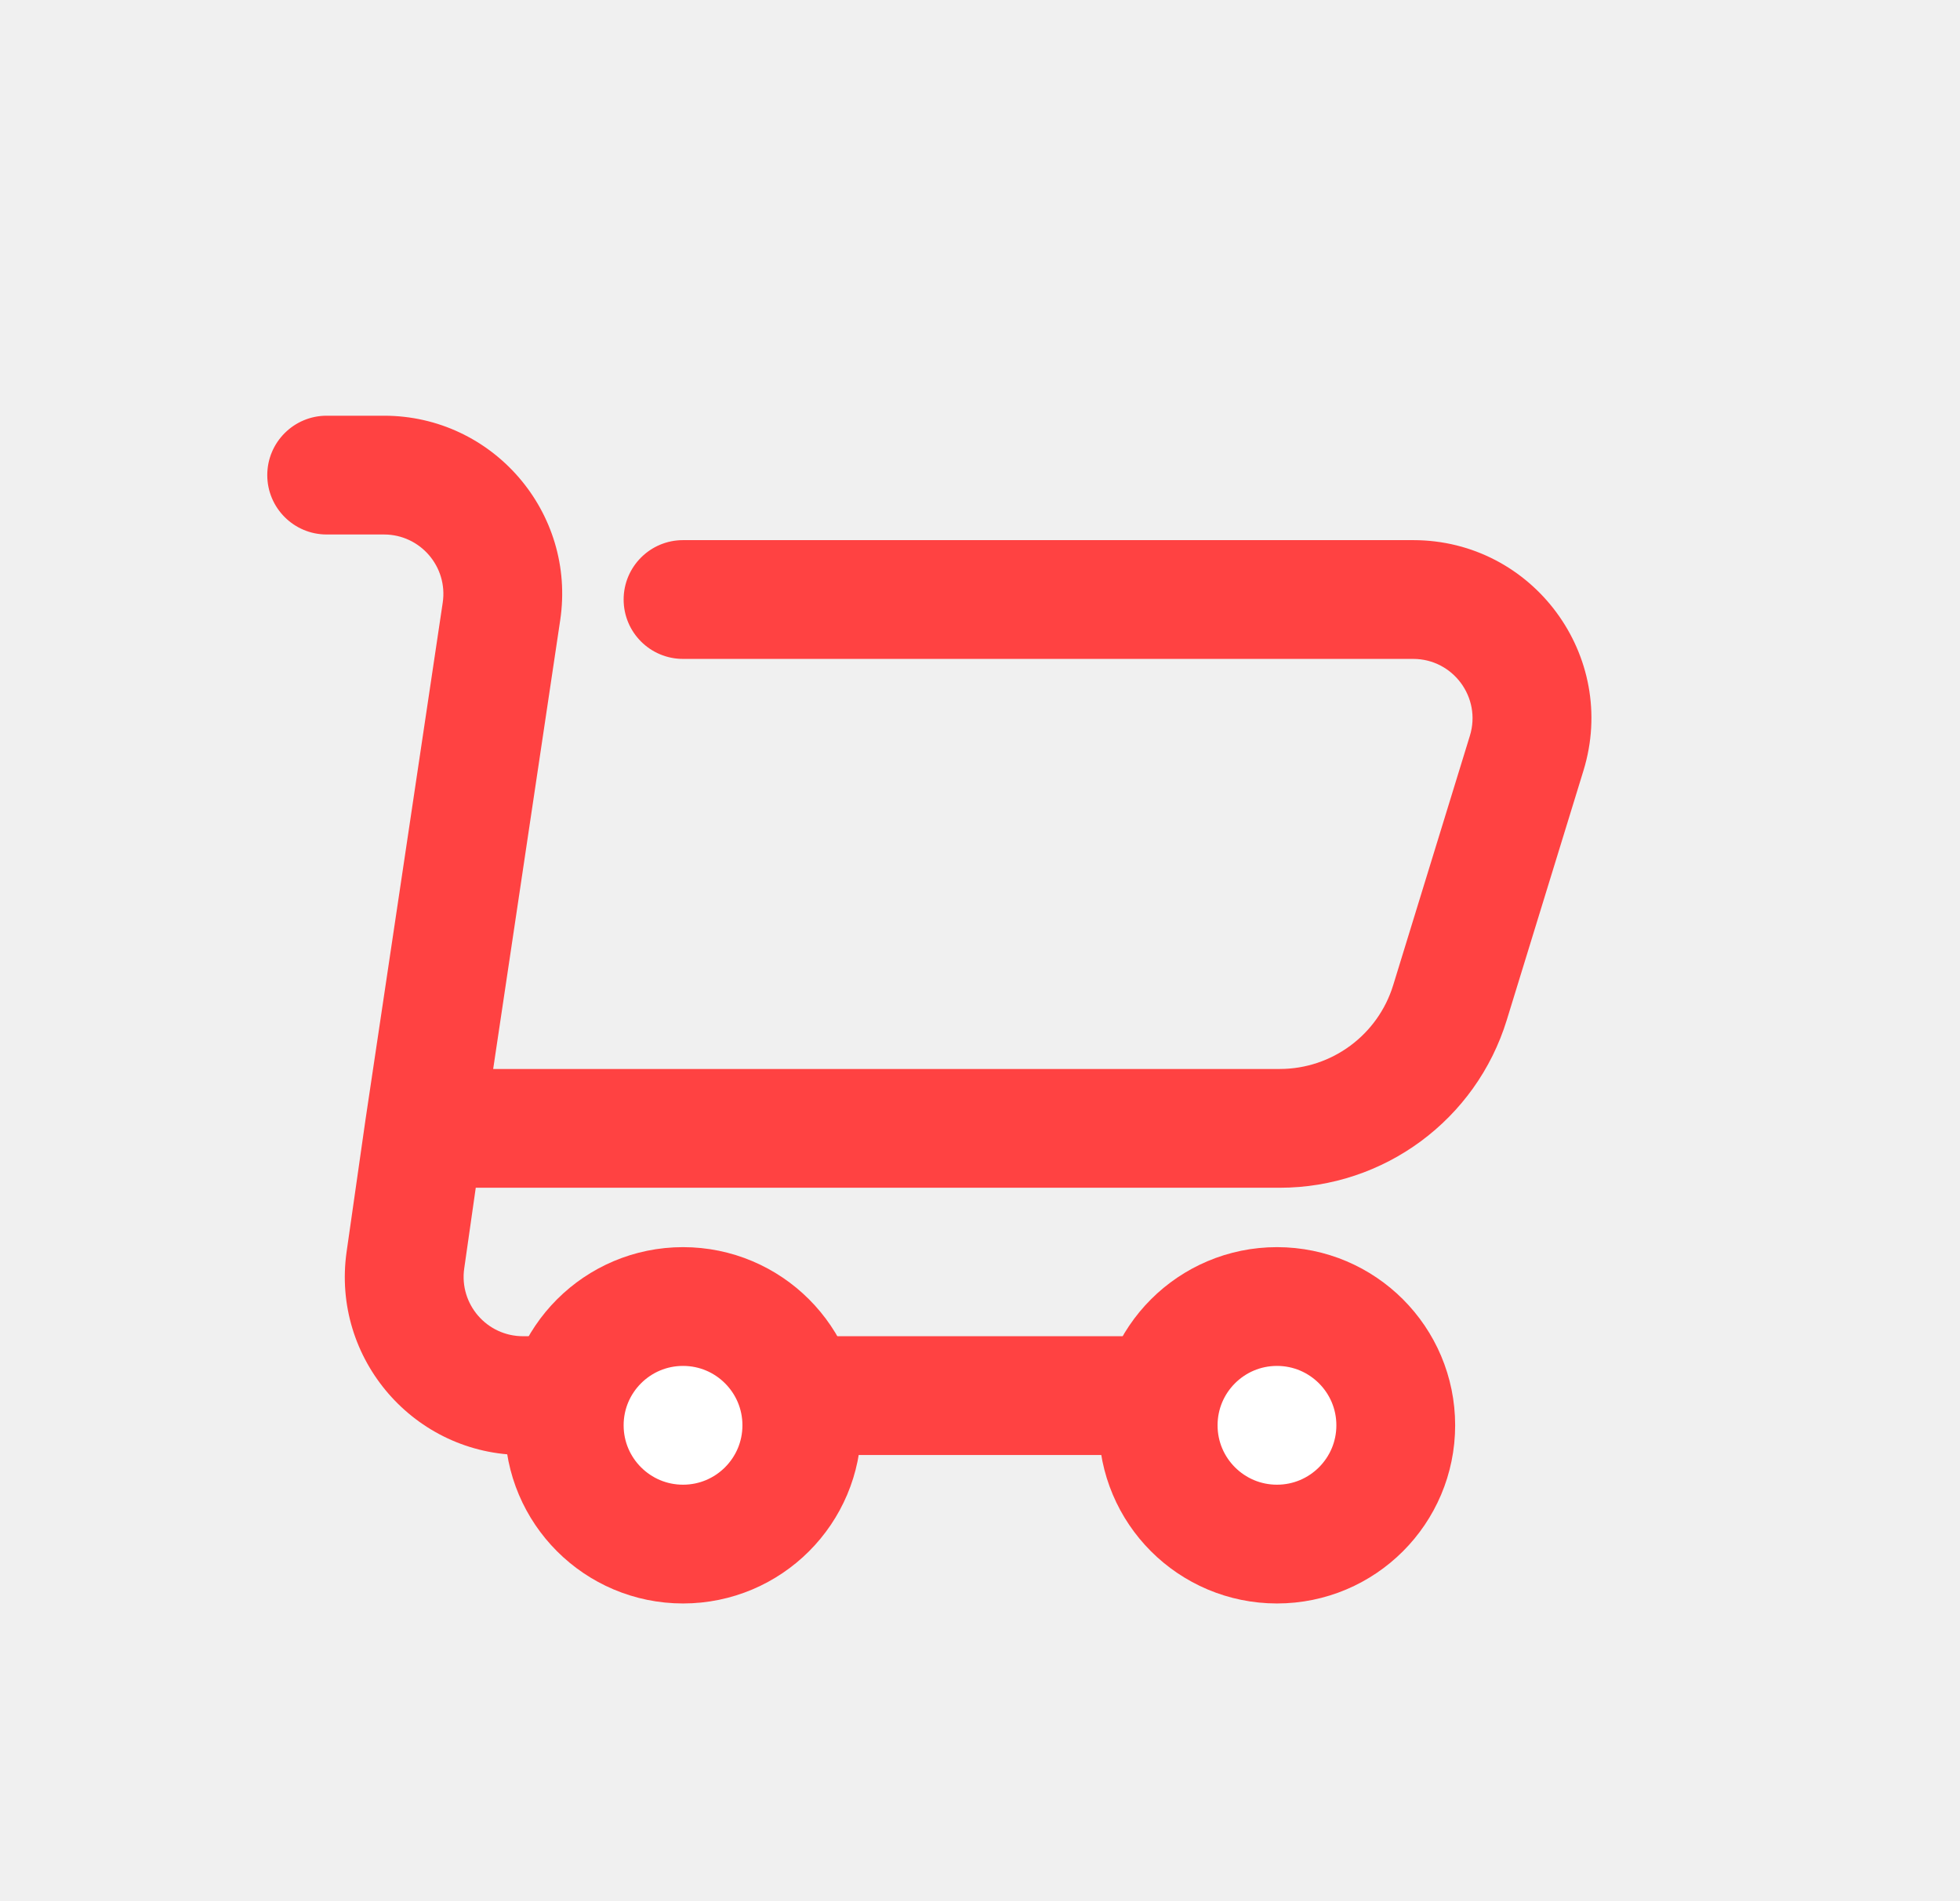
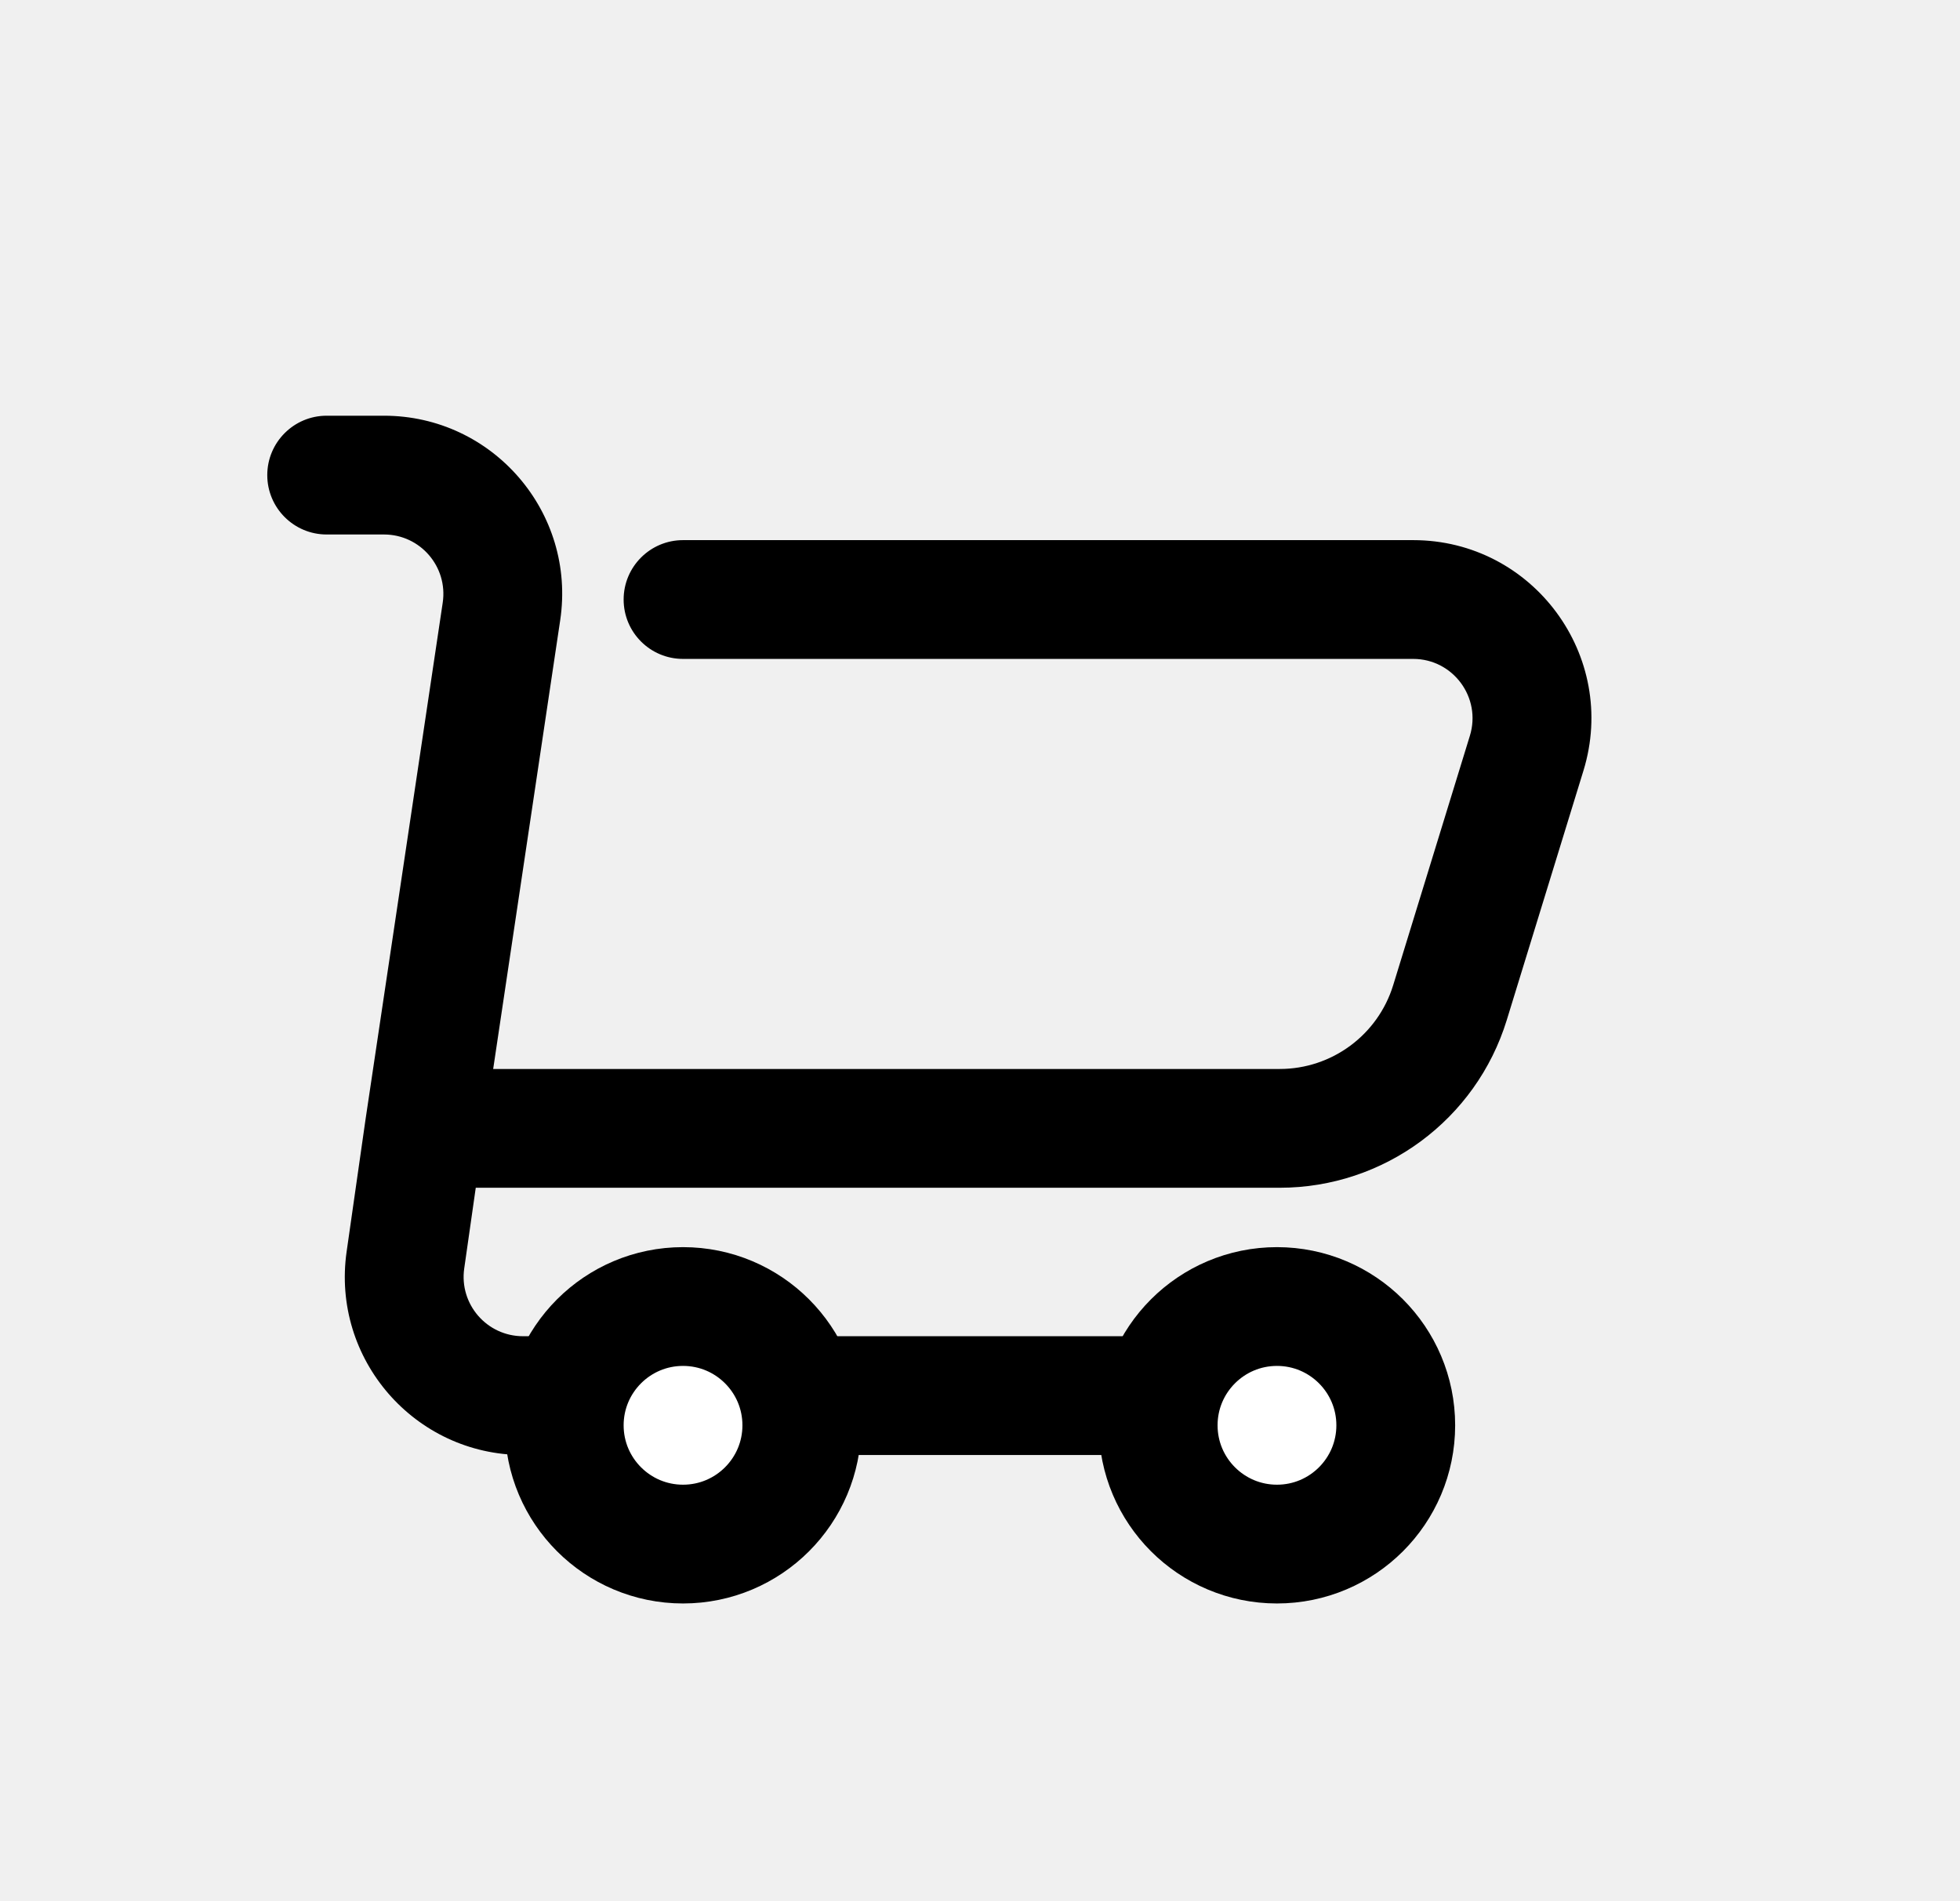
<svg xmlns="http://www.w3.org/2000/svg" width="33" height="32" viewBox="0 0 33 32" fill="none">
-   <path d="M25.704 12.683L26.66 12.977V12.977L25.704 12.683ZM24.413 16.882L23.457 16.588L23.457 16.588L24.413 16.882ZM7.143 19L6.154 18.852L6.153 18.859L7.143 19ZM8.443 10.295L7.454 10.148V10.148L8.443 10.295ZM5.5 7C4.948 7 4.5 7.448 4.5 8C4.5 8.552 4.948 9 5.5 9V7ZM6.826 21.217L5.836 21.076L6.826 21.217ZM11.5 9.095C10.948 9.095 10.5 9.543 10.5 10.095C10.5 10.648 10.948 11.095 11.5 11.095V9.095ZM24.748 12.389L23.457 16.588L25.369 17.176L26.66 12.977L24.748 12.389ZM21.546 18H7.143V20H21.546V18ZM8.132 19.148L9.432 10.443L7.454 10.148L6.154 18.852L8.132 19.148ZM6.465 7H5.5V9H6.465V7ZM6.153 18.859L5.836 21.076L7.816 21.359L8.133 19.141L6.153 18.859ZM8.806 24.5H22.5V22.5H8.806V24.5ZM23.793 9.095H11.5V11.095H23.793V9.095ZM23.457 16.588C23.199 17.427 22.424 18 21.546 18V20C23.302 20 24.853 18.854 25.369 17.176L23.457 16.588ZM26.66 12.977C27.253 11.048 25.811 9.095 23.793 9.095V11.095C24.465 11.095 24.946 11.746 24.748 12.389L26.66 12.977ZM5.836 21.076C5.578 22.883 6.98 24.5 8.806 24.5V22.5C8.197 22.5 7.73 21.961 7.816 21.359L5.836 21.076ZM9.432 10.443C9.703 8.63 8.298 7 6.465 7V9C7.076 9 7.544 9.543 7.454 10.148L9.432 10.443Z" fill="#FF4242" />
-   <circle cx="11.5" cy="24" r="2" fill="white" stroke="#FF4242" stroke-width="2" />
-   <circle cx="21.5" cy="24" r="2" fill="white" stroke="#FF4242" stroke-width="2" />
+   <path d="M25.704 12.683L26.66 12.977V12.977L25.704 12.683ZM24.413 16.882L23.457 16.588L23.457 16.588L24.413 16.882ZM7.143 19L6.154 18.852L6.153 18.859L7.143 19ZM8.443 10.295L7.454 10.148V10.148L8.443 10.295ZM5.5 7C4.948 7 4.5 7.448 4.5 8C4.5 8.552 4.948 9 5.5 9V7ZM6.826 21.217L5.836 21.076L6.826 21.217ZM11.5 9.095C10.948 9.095 10.5 9.543 10.5 10.095C10.5 10.648 10.948 11.095 11.5 11.095V9.095ZM24.748 12.389L23.457 16.588L25.369 17.176L26.66 12.977L24.748 12.389ZM21.546 18H7.143V20H21.546V18ZM8.132 19.148L9.432 10.443L7.454 10.148L6.154 18.852L8.132 19.148ZM6.465 7H5.5V9H6.465V7ZM6.153 18.859L5.836 21.076L7.816 21.359L8.133 19.141L6.153 18.859ZM8.806 24.5H22.5V22.5H8.806V24.5ZM23.793 9.095H11.5V11.095H23.793V9.095ZM23.457 16.588C23.199 17.427 22.424 18 21.546 18V20C23.302 20 24.853 18.854 25.369 17.176L23.457 16.588ZM26.66 12.977C27.253 11.048 25.811 9.095 23.793 9.095V11.095C24.465 11.095 24.946 11.746 24.748 12.389L26.66 12.977ZM5.836 21.076C5.578 22.883 6.98 24.5 8.806 24.5V22.5C8.197 22.5 7.73 21.961 7.816 21.359L5.836 21.076ZM9.432 10.443C9.703 8.63 8.298 7 6.465 7V9C7.076 9 7.544 9.543 7.454 10.148L9.432 10.443Z" fill="#000" />
+   <circle cx="11.5" cy="24" r="2" fill="white" stroke="#000" stroke-width="2" />
+   <circle cx="21.5" cy="24" r="2" fill="white" stroke="#000" stroke-width="2" />
</svg>
